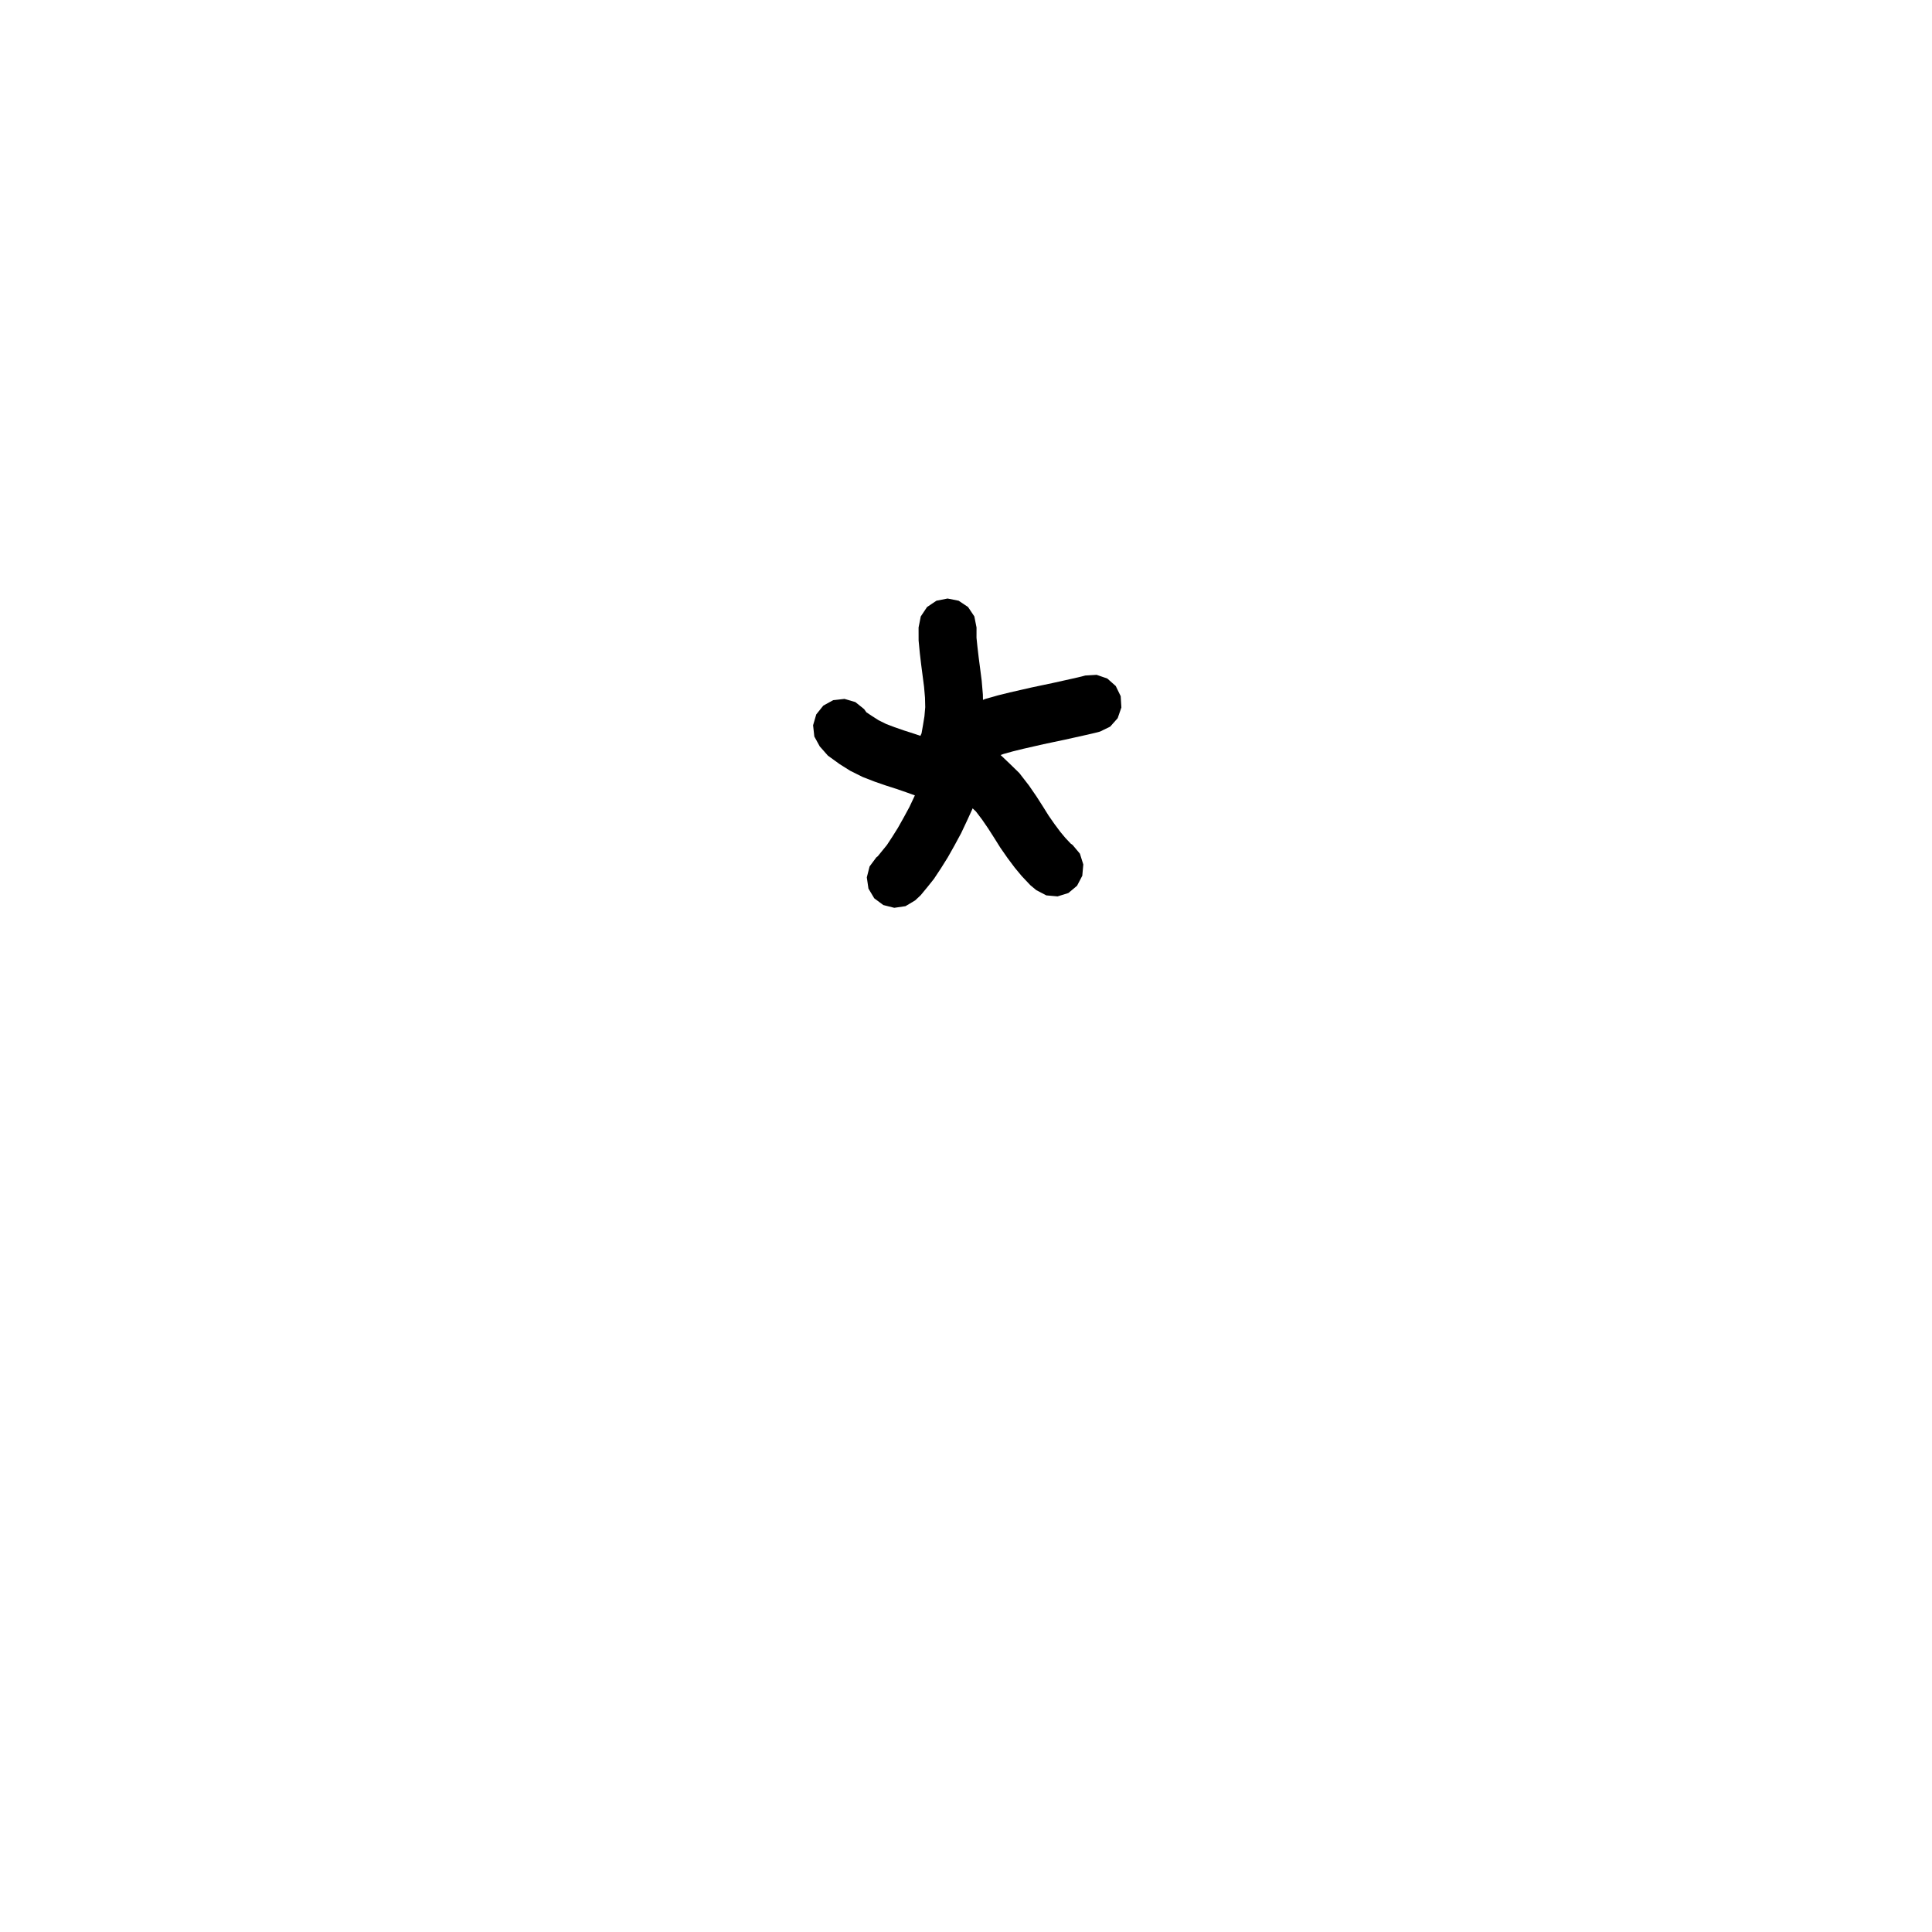
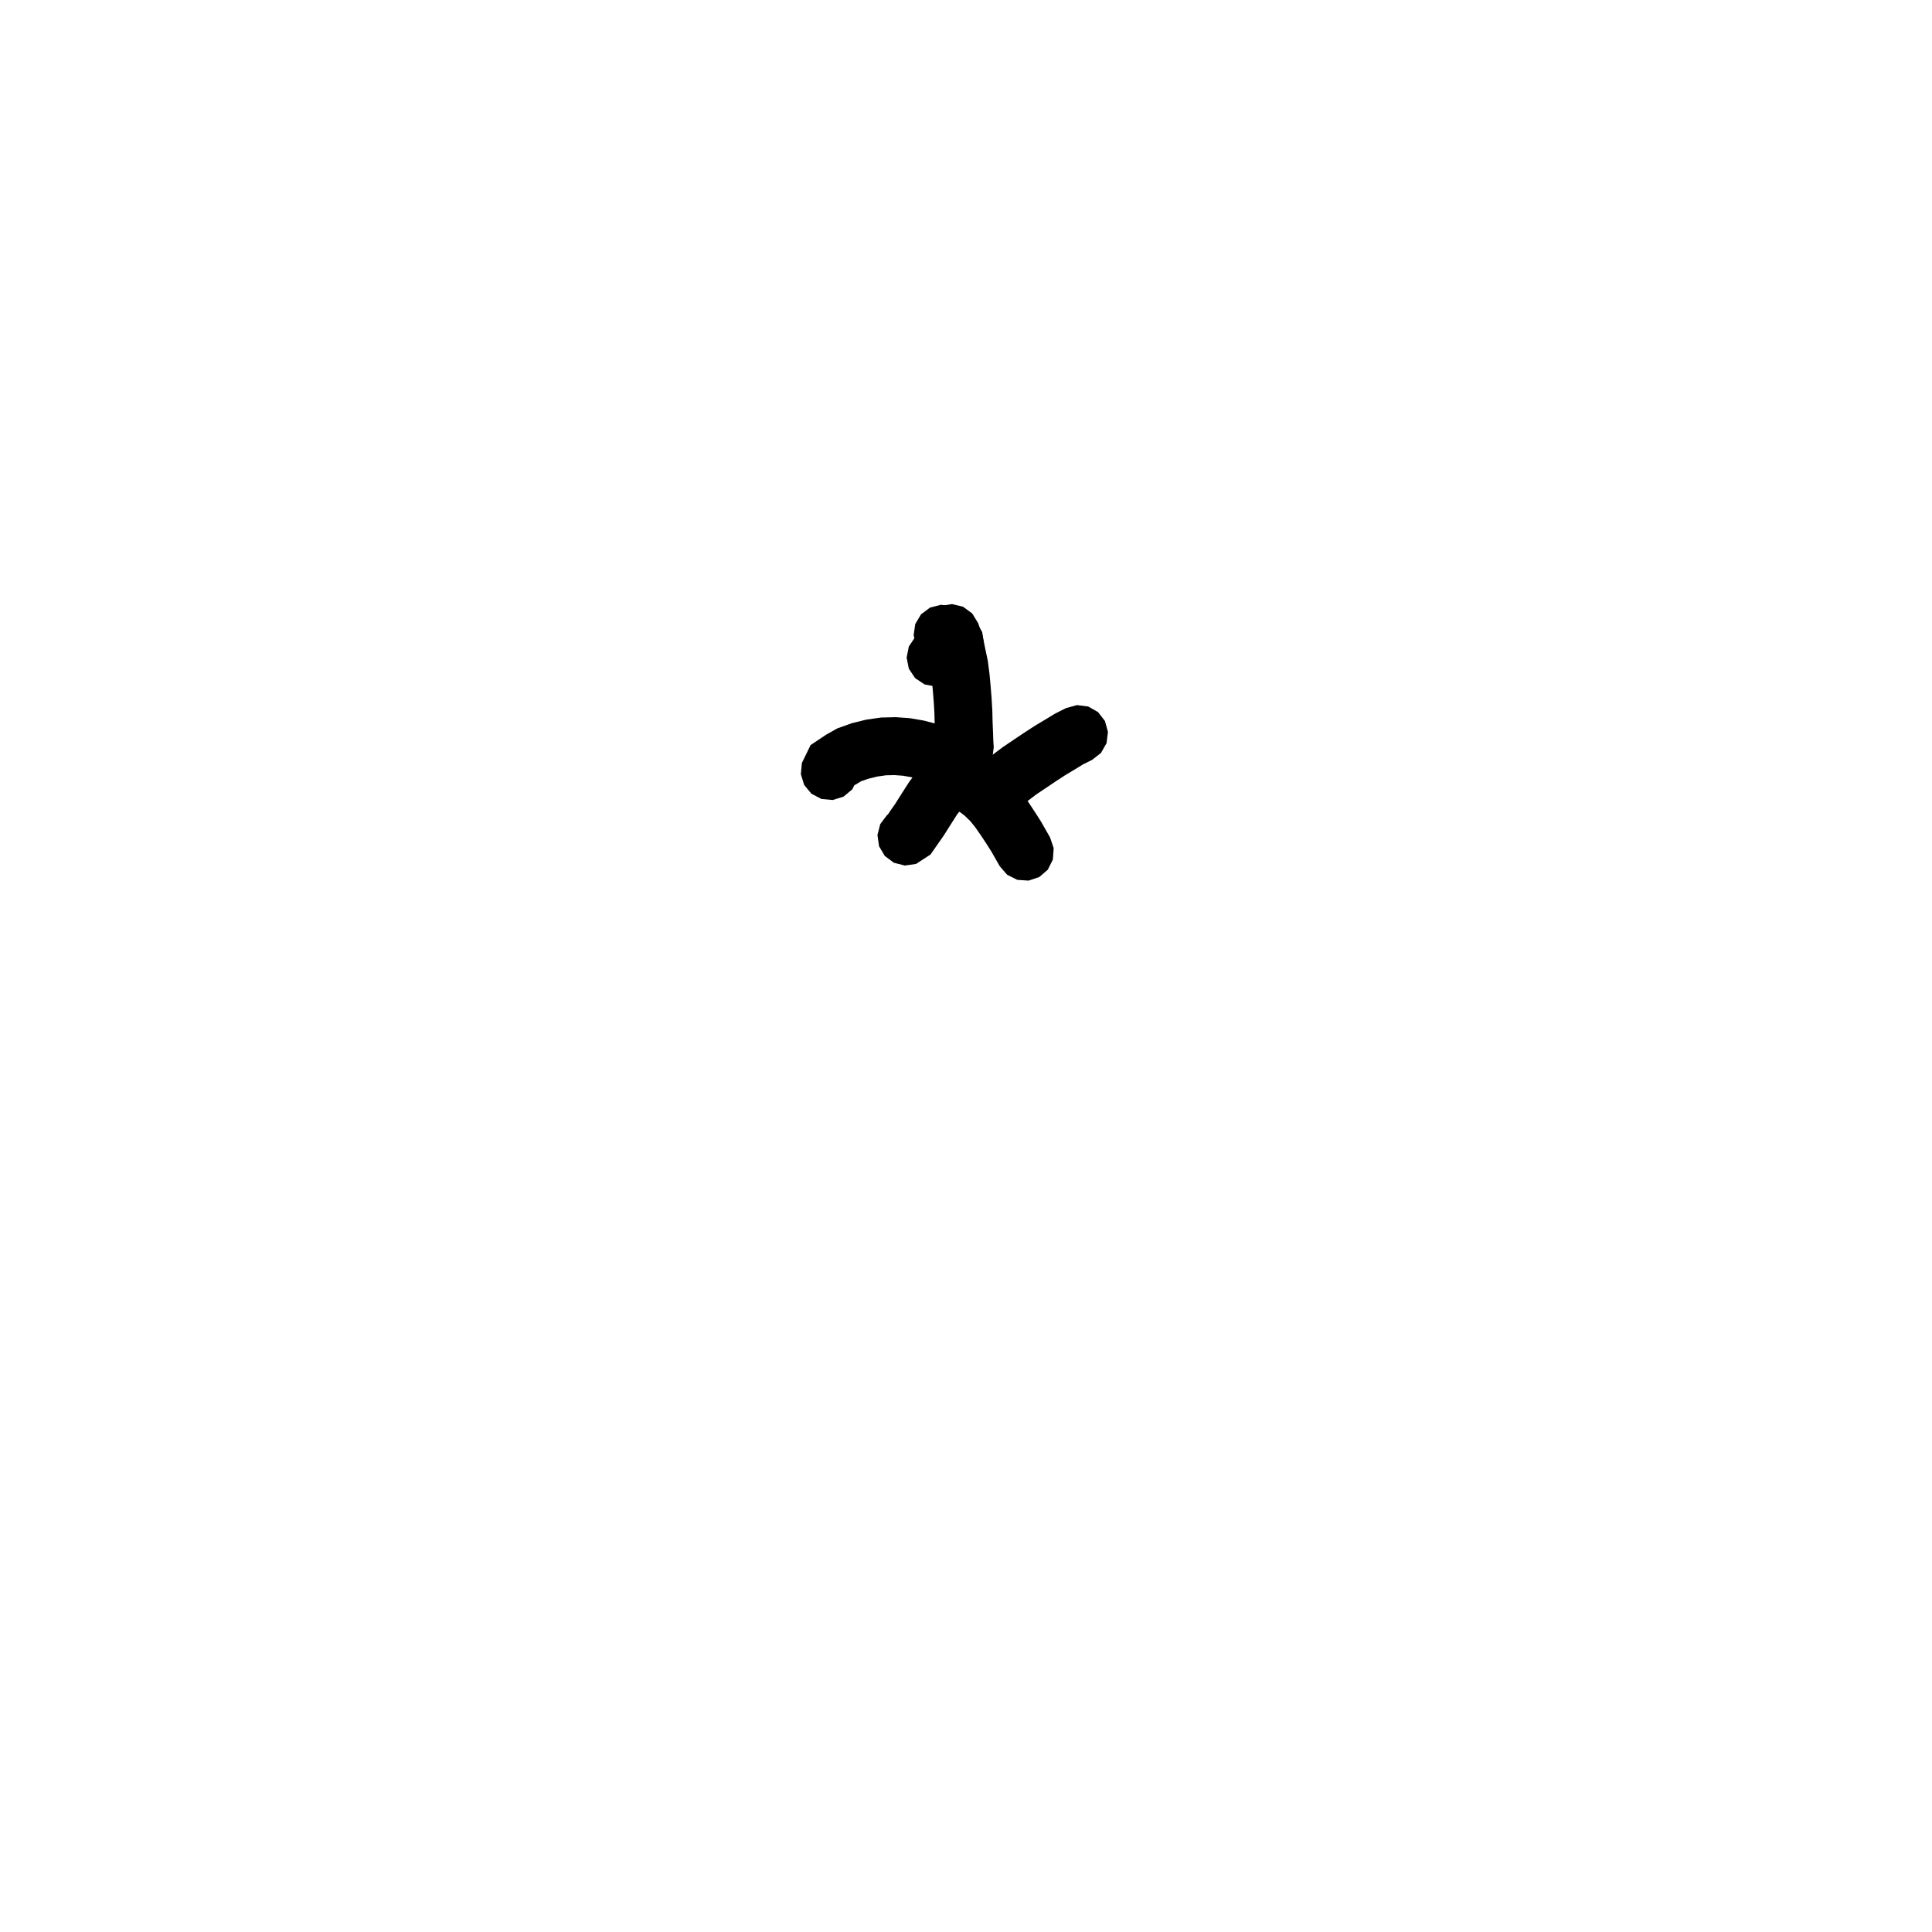
<svg xmlns="http://www.w3.org/2000/svg" viewBox="0 0 300 300" width="300" height="300">
-   <path d="M 142.636 97.438 L 142.641 99.456 L 142.827 101.398 L 143.042 103.22 L 143.272 104.987 L 143.487 106.649 L 143.633 108.336 L 143.67 109.808 L 143.546 111.23 L 143.313 112.652 L 143.099 113.864 L 142.764 114.609 L 142.43 116.332 L 142.781 118.053 L 143.764 119.508 L 145.229 120.476 L 146.953 120.81 L 148.673 120.459 L 150.128 119.476 L 151.096 118.011 L 151.758 116.315 L 152.177 114.213 L 152.48 112.314 L 152.665 110.085 L 152.62 107.845 L 152.436 105.696 L 152.197 103.831 L 151.973 102.113 L 151.775 100.428 L 151.631 99.029 L 151.636 97.438 L 151.294 95.716 L 150.318 94.256 L 148.858 93.28 L 147.136 92.938 L 145.414 93.28 L 143.954 94.256 L 142.979 95.716 Z" fill="black" fill-rule="nonzero" />
-   <path d="M 147.553 116.013 L 145.661 115.239 L 143.838 114.582 L 142.093 113.98 L 140.423 113.443 L 138.904 112.919 L 137.597 112.419 L 136.424 111.838 L 135.375 111.167 L 134.536 110.609 L 134.186 110.117 L 132.816 109.018 L 131.131 108.527 L 129.385 108.718 L 127.846 109.563 L 126.747 110.933 L 126.256 112.618 L 126.447 114.364 L 127.292 115.903 L 128.557 117.336 L 130.372 118.648 L 132.025 119.689 L 133.967 120.655 L 135.815 121.372 L 137.577 121.982 L 139.247 122.518 L 140.844 123.07 L 142.425 123.637 L 144.142 124.342 L 145.865 124.677 L 147.586 124.328 L 149.042 123.347 L 150.011 121.883 L 150.347 120.16 L 149.998 118.439 L 149.017 116.983 Z" fill="black" fill-rule="nonzero" />
-   <path d="M 144.947 116.679 L 144.147 118.584 L 143.506 120.261 L 142.799 121.894 L 141.993 123.655 L 141.213 125.313 L 140.339 126.924 L 139.429 128.545 L 138.524 129.986 L 137.721 131.21 L 137.034 132.055 L 136.294 132.964 L 136.076 133.132 L 135.028 134.541 L 134.598 136.243 L 134.853 137.98 L 135.753 139.488 L 137.162 140.536 L 138.864 140.965 L 140.601 140.711 L 142.109 139.811 L 142.956 139.016 L 144.018 137.732 L 145.022 136.473 L 146.096 134.851 L 147.17 133.136 L 148.22 131.271 L 149.244 129.376 L 150.155 127.445 L 151.02 125.556 L 151.839 123.662 L 152.497 121.943 L 153.244 120.168 L 153.595 118.448 L 153.262 116.724 L 152.295 115.259 L 150.84 114.276 L 149.12 113.924 L 147.396 114.257 L 145.931 115.225 Z" fill="black" fill-rule="nonzero" />
-   <path d="M 149.035 123.954 L 149.645 124.026 L 150.397 124.924 L 151.55 126.015 L 152.501 127.27 L 153.451 128.656 L 154.369 130.092 L 155.334 131.63 L 156.428 133.203 L 157.571 134.733 L 158.673 136.056 L 159.988 137.45 L 160.917 138.222 L 162.473 139.036 L 164.222 139.192 L 165.897 138.667 L 167.244 137.541 L 168.058 135.985 L 168.214 134.236 L 167.689 132.561 L 166.563 131.214 L 166.254 130.989 L 165.403 130.081 L 164.649 129.175 L 163.73 127.942 L 162.843 126.669 L 161.973 125.277 L 160.951 123.681 L 159.778 121.974 L 158.274 120.032 L 156.725 118.524 L 154.631 116.534 L 152.045 115.472 L 150.307 115.219 L 148.605 115.65 L 147.197 116.7 L 146.299 118.208 L 146.046 119.945 L 146.477 121.648 L 147.526 123.055 Z" fill="black" fill-rule="nonzero" />
-   <path d="M 151.456 119.536 L 152.133 118.724 L 153.086 118.272 L 154.441 117.573 L 155.829 117.076 L 157.286 116.67 L 158.892 116.274 L 160.482 115.912 L 162.026 115.559 L 163.595 115.227 L 165.288 114.871 L 166.986 114.494 L 168.438 114.17 L 170.001 113.81 L 170.81 113.599 L 172.389 112.831 L 173.554 111.517 L 174.128 109.858 L 174.022 108.105 L 173.255 106.526 L 171.941 105.361 L 170.281 104.787 L 168.529 104.893 L 167.894 105.06 L 166.446 105.394 L 165.031 105.709 L 163.388 106.074 L 161.74 106.42 L 160.091 106.769 L 158.479 107.138 L 156.811 107.518 L 154.992 107.968 L 153.067 108.51 L 150.866 109.313 L 148.901 110.305 L 146.642 111.593 L 144.879 113.392 L 143.954 114.885 L 143.67 116.617 L 144.071 118.327 L 145.096 119.753 L 146.588 120.678 L 148.32 120.962 L 150.03 120.561 Z" fill="black" fill-rule="nonzero" />
+   <path d="M 145.589 97.615 L 145.28 97.615 L 143.558 97.957 L 142.098 98.933 L 141.122 100.393 L 140.78 102.115 L 141.122 103.837 L 142.098 105.297 L 143.558 106.272 L 145.28 106.615 L 145.589 106.615 L 147.311 106.272 L 148.771 105.297 L 149.747 103.837 L 150.089 102.115 L 149.747 100.393 L 148.771 98.933 L 147.311 97.957 Z" fill="black" fill-rule="nonzero" />
+   <path d="M 144.865 102.646 L 145.083 102.59 L 144.919 102.642 L 146.323 103.697 L 148.024 104.133 L 149.762 103.886 L 151.273 102.992 L 152.327 101.588 L 152.764 99.887 L 152.516 98.149 L 151.623 96.637 L 149.981 95.039 L 147.861 94.159 L 146.123 93.909 L 144.421 94.342 L 143.015 95.394 L 142.119 96.904 L 141.869 98.642 L 142.303 100.344 L 143.355 101.749 Z" fill="black" fill-rule="nonzero" />
+   <path d="M 143.431 99.859 L 143.9 101.085 L 144.171 102.543 L 144.515 104.13 L 144.705 105.636 L 144.86 107.336 L 144.998 109.067 L 145.094 110.715 L 145.134 112.405 L 145.197 113.95 L 145.254 115.549 L 145.328 116.651 L 145.786 118.346 L 146.858 119.736 L 148.381 120.611 L 150.122 120.836 L 151.817 120.378 L 153.208 119.306 L 154.082 117.783 L 154.307 116.042 L 154.244 115.116 L 154.191 113.607 L 154.13 112.12 L 154.087 110.345 L 153.977 108.446 L 153.827 106.567 L 153.651 104.657 L 153.387 102.616 L 152.989 100.738 L 152.572 98.676 L 151.873 96.739 L 150.954 95.242 L 149.533 94.211 L 147.826 93.802 L 146.092 94.078 L 144.595 94.996 L 143.564 96.417 L 143.155 98.125 Z" fill="black" fill-rule="nonzero" />
+   <path d="M 151.495 114.646 L 149.518 113.852 L 147.58 113.13 L 145.596 112.453 L 143.485 111.898 L 141.289 111.519 L 139.094 111.363 L 136.823 111.418 L 134.524 111.743 L 132.289 112.292 L 129.998 113.113 L 128.269 114.093 L 125.868 115.696 L 124.517 118.471 L 124.356 120.219 L 124.876 121.896 L 125.999 123.246 L 127.552 124.064 L 129.301 124.225 L 130.978 123.704 L 132.328 122.582 L 133.146 121.028 L 132.344 121.947 L 132.817 121.859 L 133.707 121.313 L 134.861 120.916 L 136.236 120.579 L 137.566 120.387 L 138.885 120.36 L 140.195 120.452 L 141.568 120.692 L 142.984 121.065 L 144.548 121.604 L 146.267 122.244 L 148.14 122.997 L 149.866 123.321 L 151.584 122.96 L 153.033 121.969 L 153.993 120.499 L 154.317 118.774 L 153.956 117.055 L 152.965 115.606 Z" fill="black" fill-rule="nonzero" />
+   <path d="M 146.465 115.145 L 144.967 116.538 L 143.59 118.224 L 142.417 119.752 L 141.187 121.397 L 140.028 123.204 L 139.028 124.79 L 138.245 125.909 L 137.582 126.919 L 139.243 125.665 L 137.734 126.562 L 136.682 127.968 L 136.249 129.669 L 136.5 131.407 L 137.396 132.917 L 138.803 133.968 L 140.504 134.401 L 142.242 134.151 L 144.488 132.69 L 145.653 131.019 L 146.541 129.745 L 147.624 128.031 L 148.589 126.517 L 149.587 125.192 L 150.662 123.791 L 151.54 122.686 L 152.551 121.775 L 153.588 120.359 L 154.004 118.653 L 153.735 116.918 L 152.823 115.417 L 151.406 114.38 L 149.7 113.964 L 147.965 114.233 Z" fill="black" fill-rule="nonzero" />
+   <path d="M 146.537 125.484 L 147.435 125.364 L 148.094 125.697 L 149.063 126.095 L 149.795 126.658 L 150.655 127.492 L 151.435 128.454 L 152.282 129.671 L 153.19 131.048 L 153.923 132.197 L 154.693 133.548 L 155.244 134.513 L 156.396 135.838 L 157.967 136.621 L 159.719 136.743 L 161.384 136.186 L 162.709 135.034 L 163.492 133.463 L 163.615 131.711 L 163.057 130.046 L 162.509 129.086 L 161.635 127.556 L 160.739 126.148 L 159.729 124.617 L 158.616 123.028 L 157.271 121.391 L 155.615 119.792 L 153.584 118.313 L 151.458 117.35 L 148.831 116.473 L 146.188 116.491 L 144.481 116.9 L 143.06 117.931 L 142.142 119.428 L 141.866 121.162 L 142.275 122.869 L 143.307 124.29 L 144.803 125.208 Z" fill="black" fill-rule="nonzero" />
+   <path d="M 159.439 124.475 L 160.957 123.326 L 162.443 122.331 L 163.984 121.296 L 165.395 120.377 L 166.863 119.496 L 168.186 118.686 L 169.568 117.999 L 170.955 116.923 L 171.825 115.397 L 172.044 113.655 L 171.58 111.962 L 170.504 110.575 L 168.979 109.705 L 167.237 109.486 L 165.543 109.949 L 163.831 110.81 L 162.205 111.795 L 160.62 112.748 L 159.02 113.789 L 157.426 114.858 L 155.728 116.001 L 154.015 117.293 L 152.847 118.605 L 152.27 120.263 L 152.372 122.016 L 153.136 123.596 L 154.447 124.764 L 156.106 125.341 L 157.859 125.239 Z" fill="black" fill-rule="nonzero" />
</svg>
